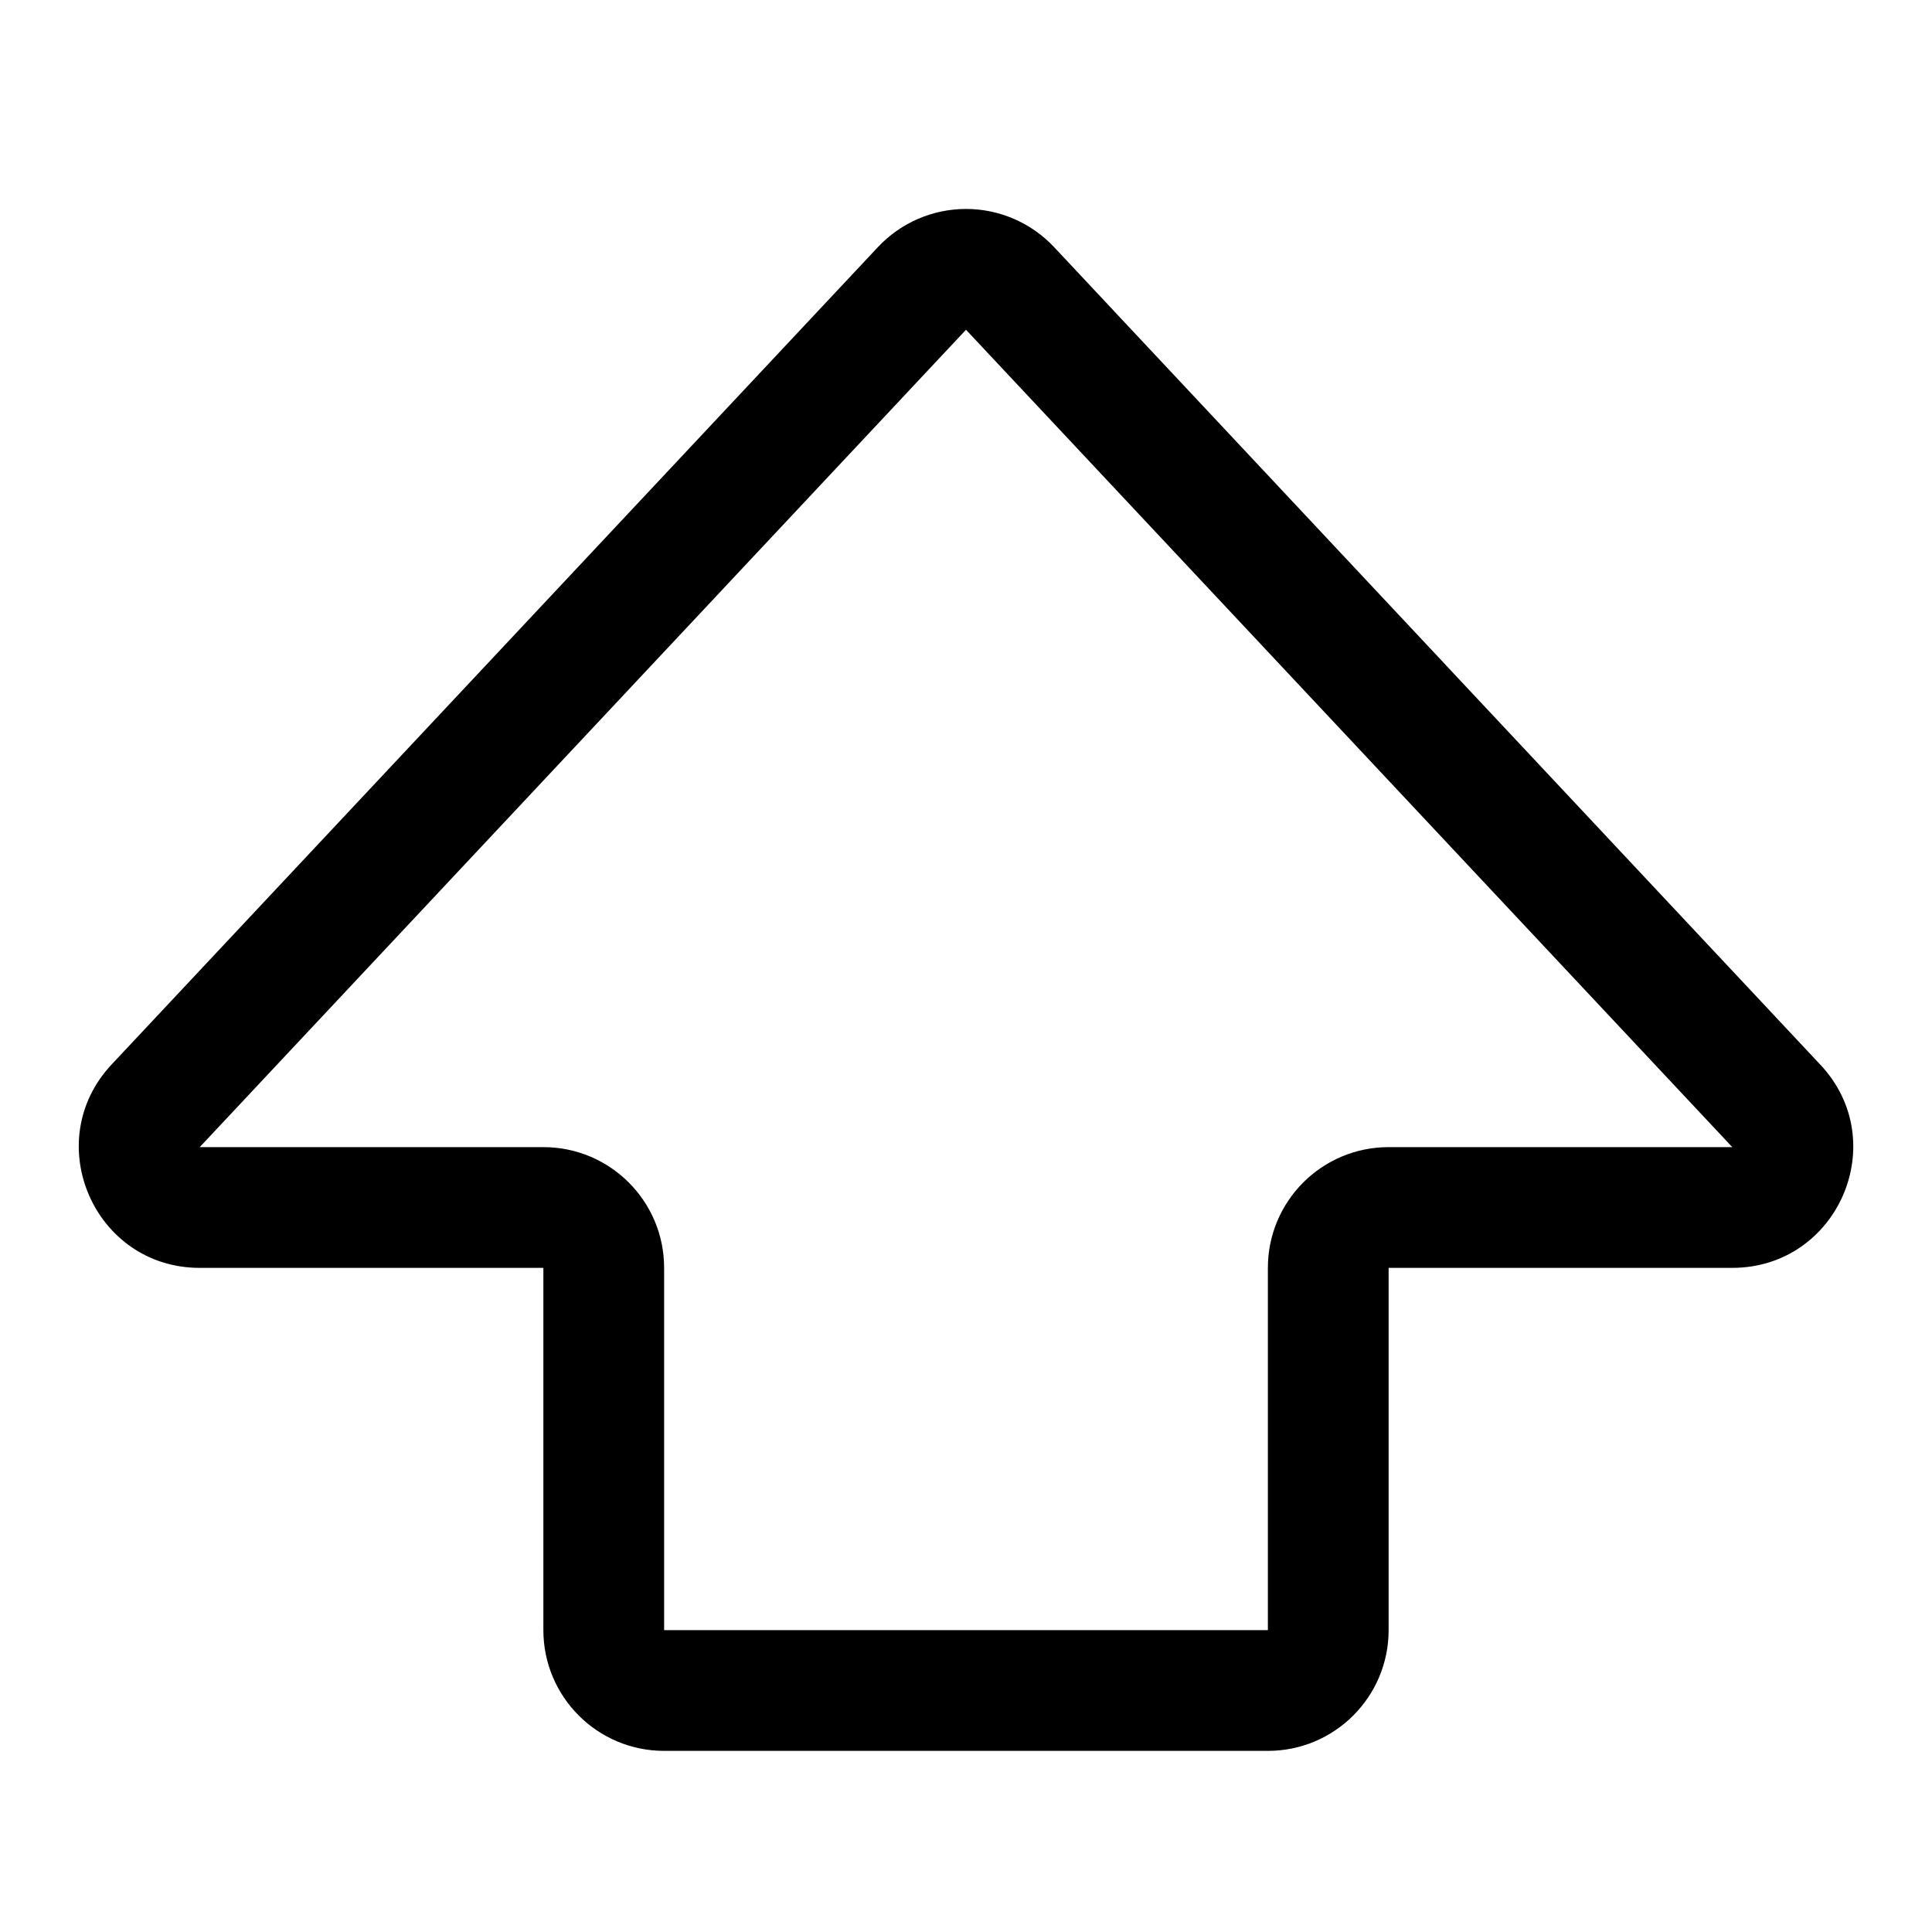
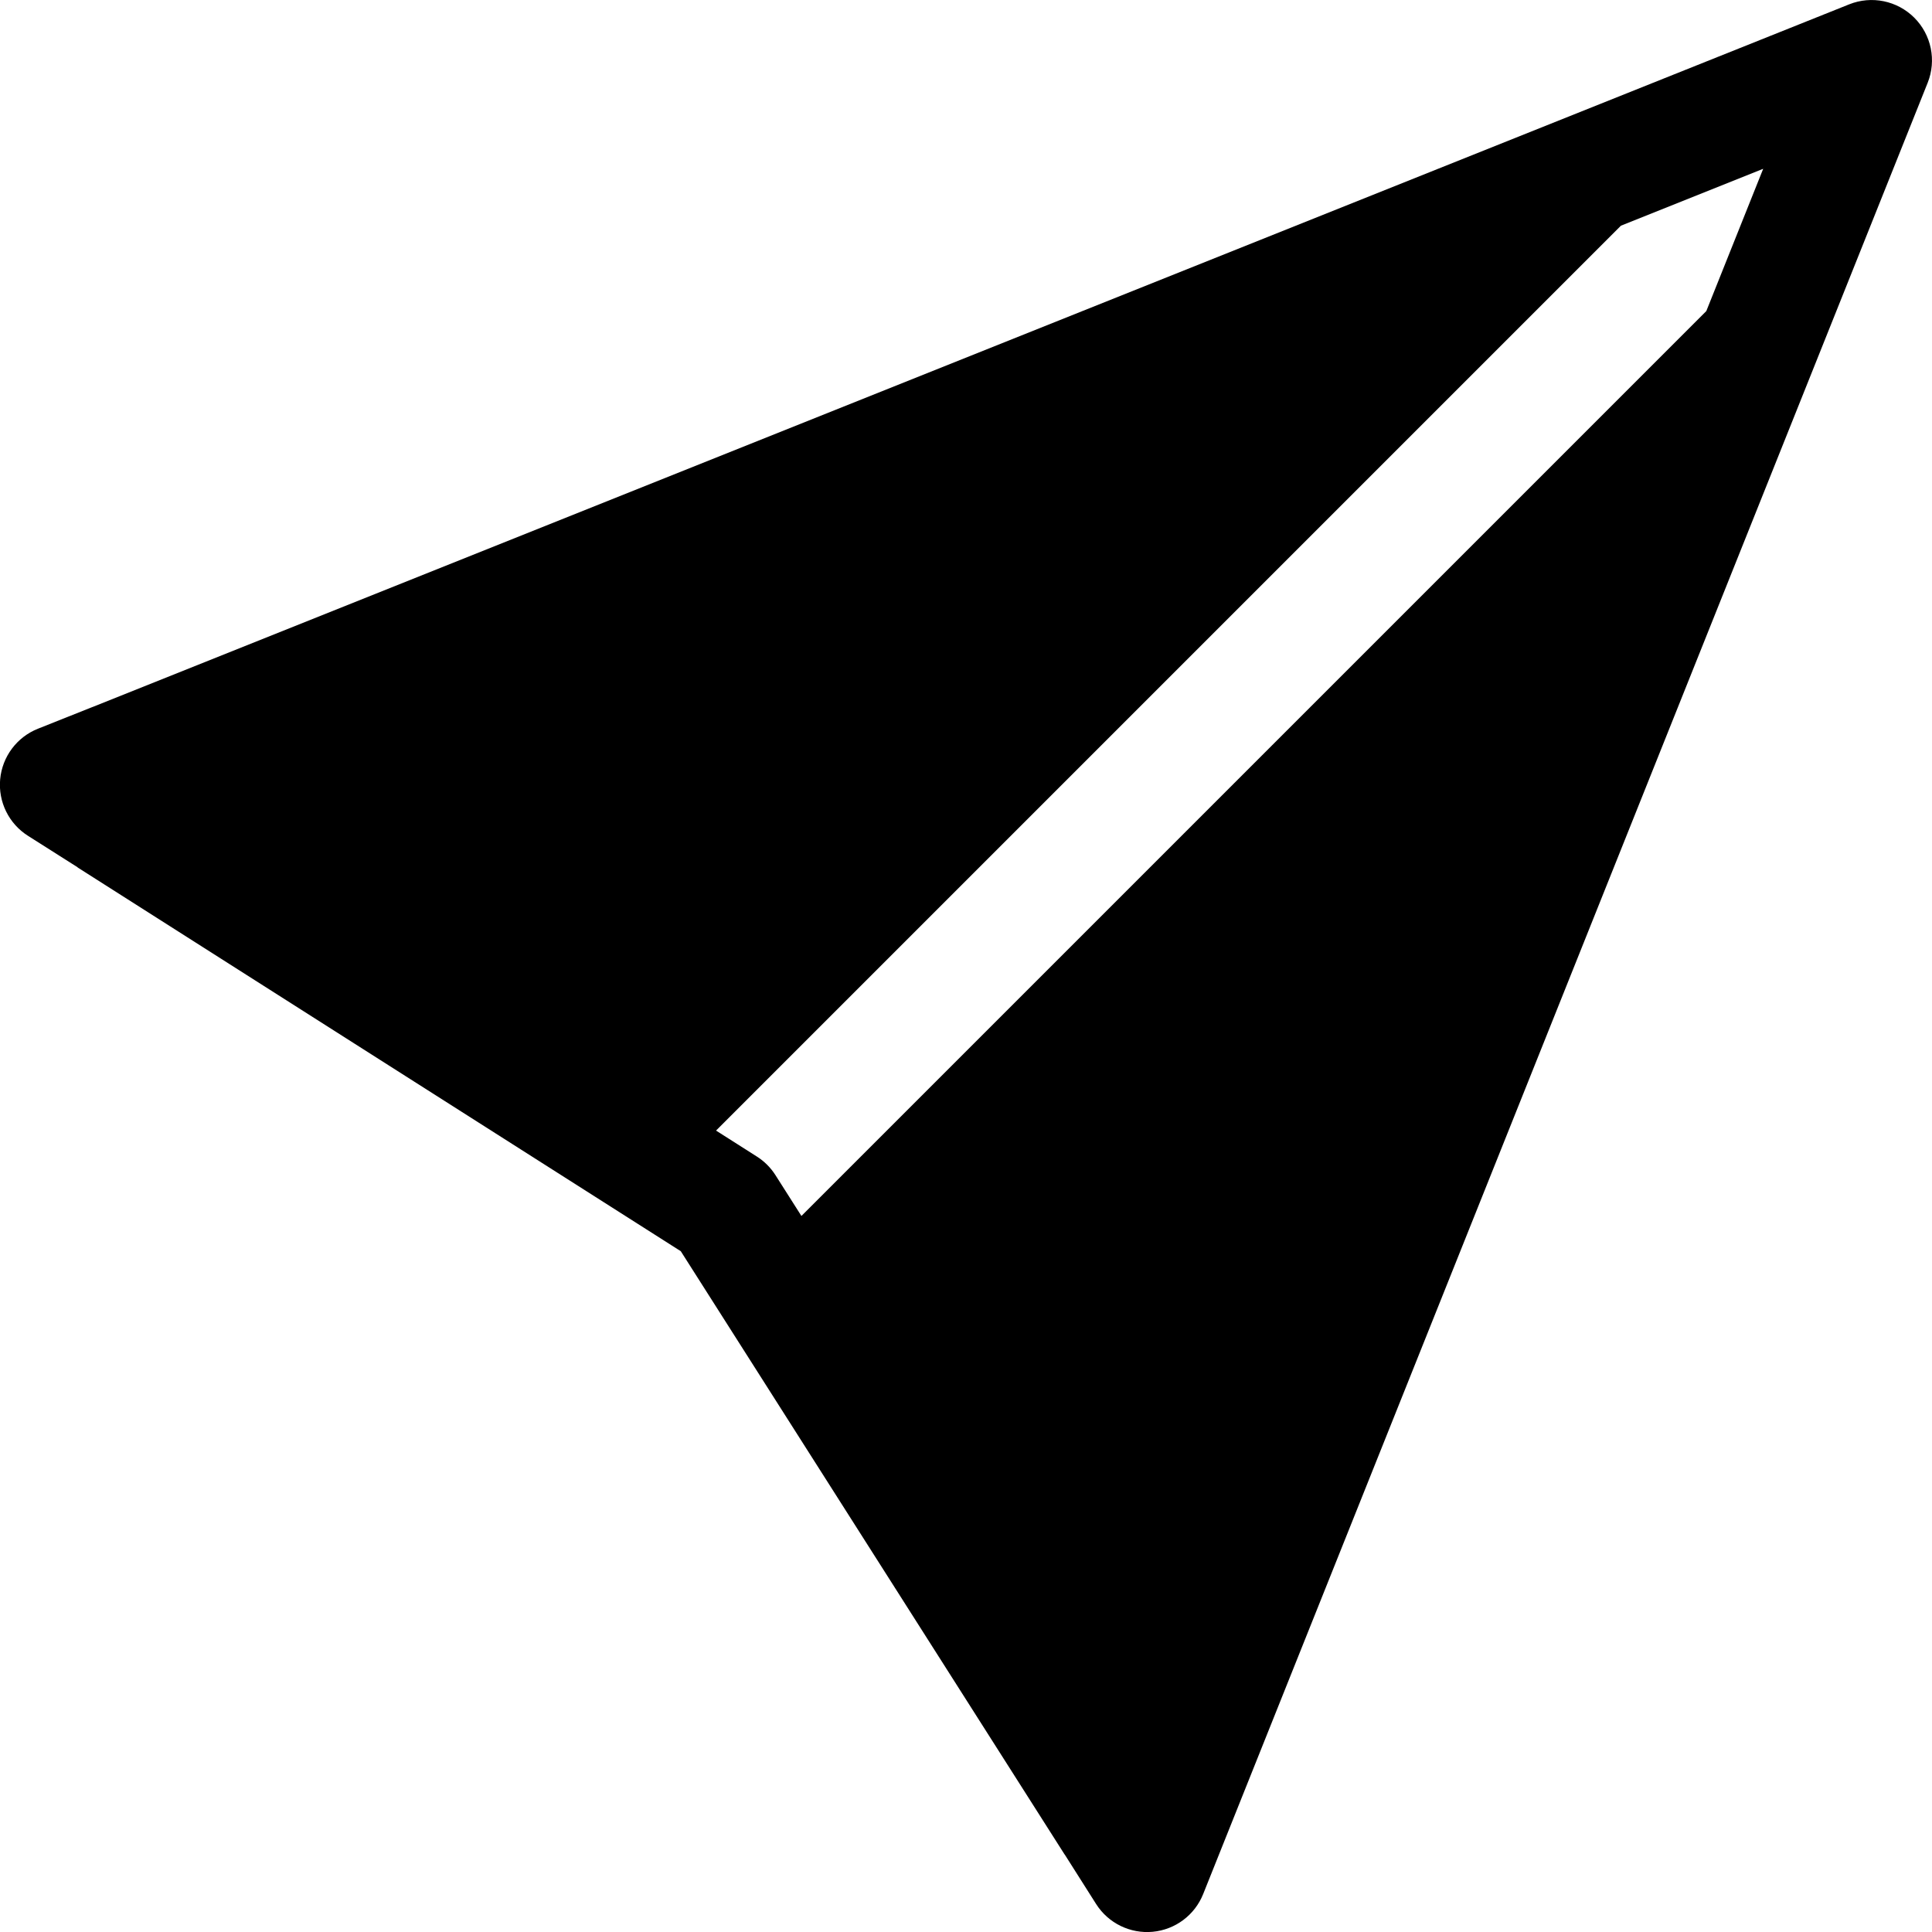
- <svg xmlns="http://www.w3.org/2000/svg" class="bi bi-shift" fill="currentColor" height="16" viewBox="0 0 16 16" width="16">
-   <path d="M7.27 2.047a1 1 0 0 1 1.46 0l6.345 6.77c.6.638.146 1.683-.73 1.683H11.5v3a1 1 0 0 1-1 1h-5a1 1 0 0 1-1-1v-3H1.654C.78 10.5.326 9.455.924 8.816L7.27 2.047zM14.346 9.5 8 2.731 1.654 9.5H4.5a1 1 0 0 1 1 1v3h5v-3a1 1 0 0 1 1-1h2.846z" />
+ <svg xmlns="http://www.w3.org/2000/svg" width="16" height="16" fill="currentColor" class="bi bi-send-fill" viewBox="0 0 16 16">
+   <path d="M15.964.686a.5.5 0 0 0-.65-.65L.767 5.855H.766l-.452.18a.5.5 0 0 0-.082.887l.41.26.001.002 4.995 3.178 3.178 4.995.002.002.26.41a.5.5 0 0 0 .886-.083zm-1.833 1.89L6.637 10.07l-.215-.338a.5.5 0 0 0-.154-.154l-.338-.215 7.494-7.494 1.178-.471z" />
</svg>
